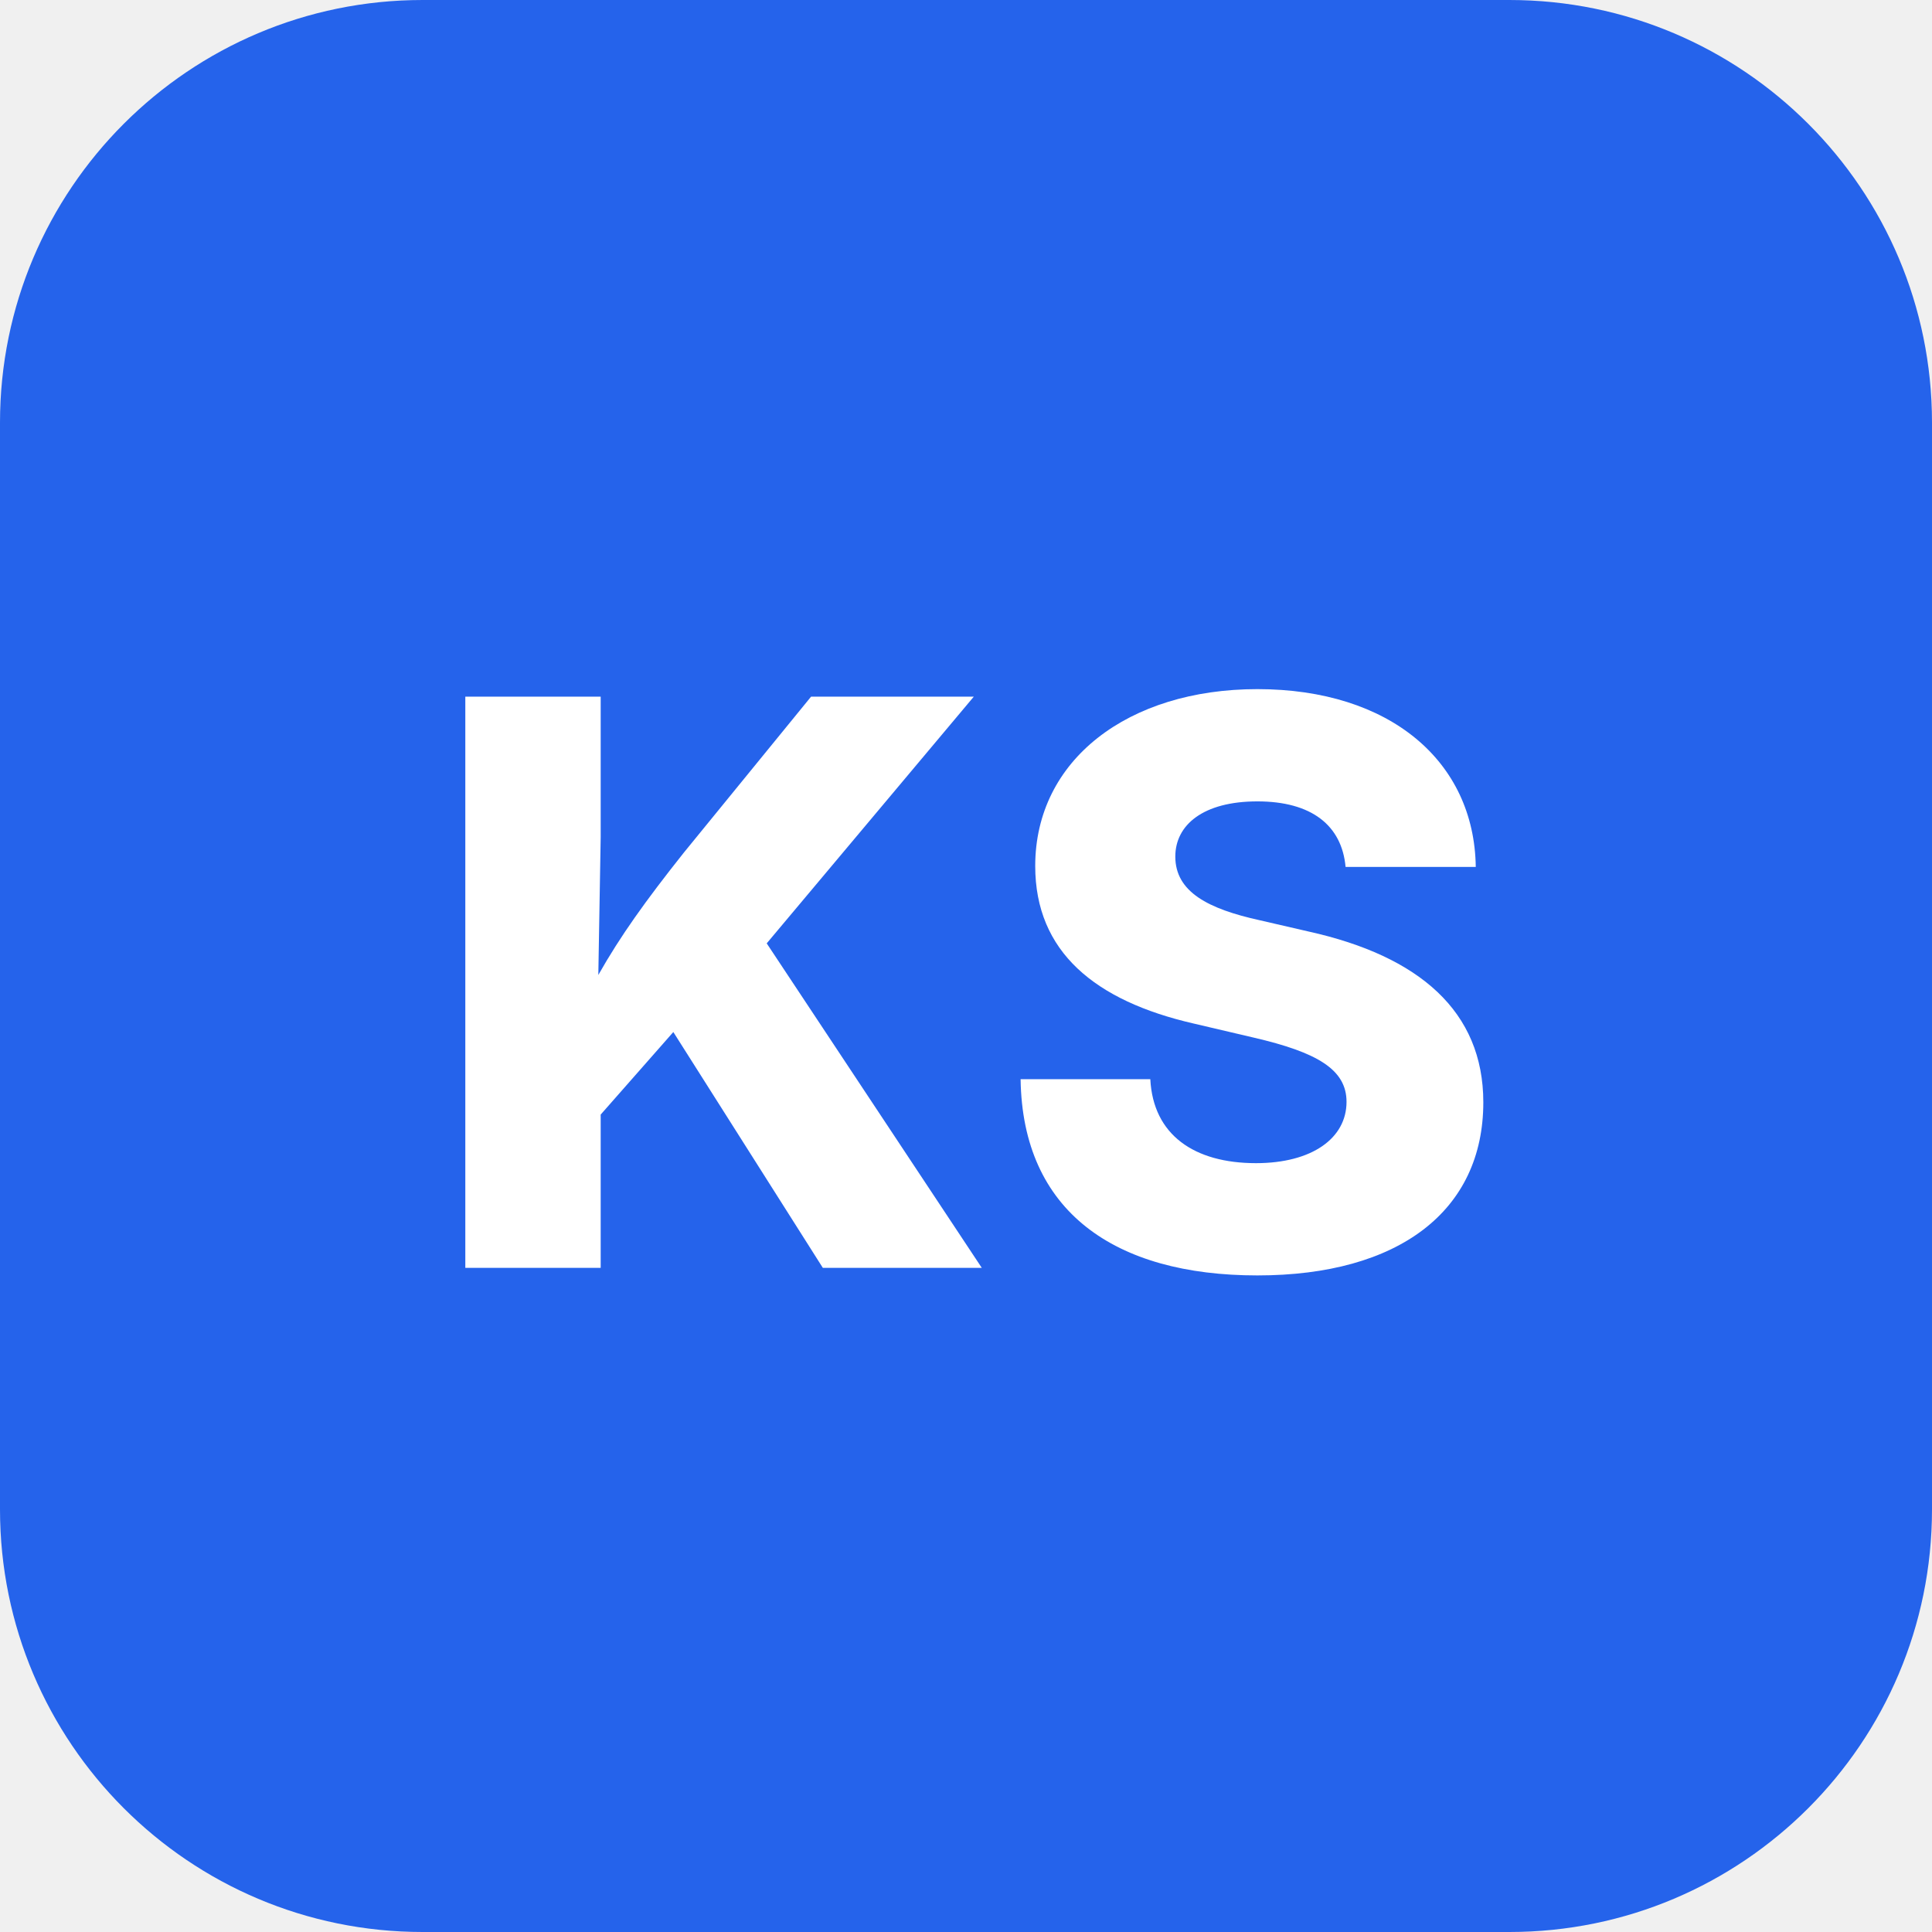
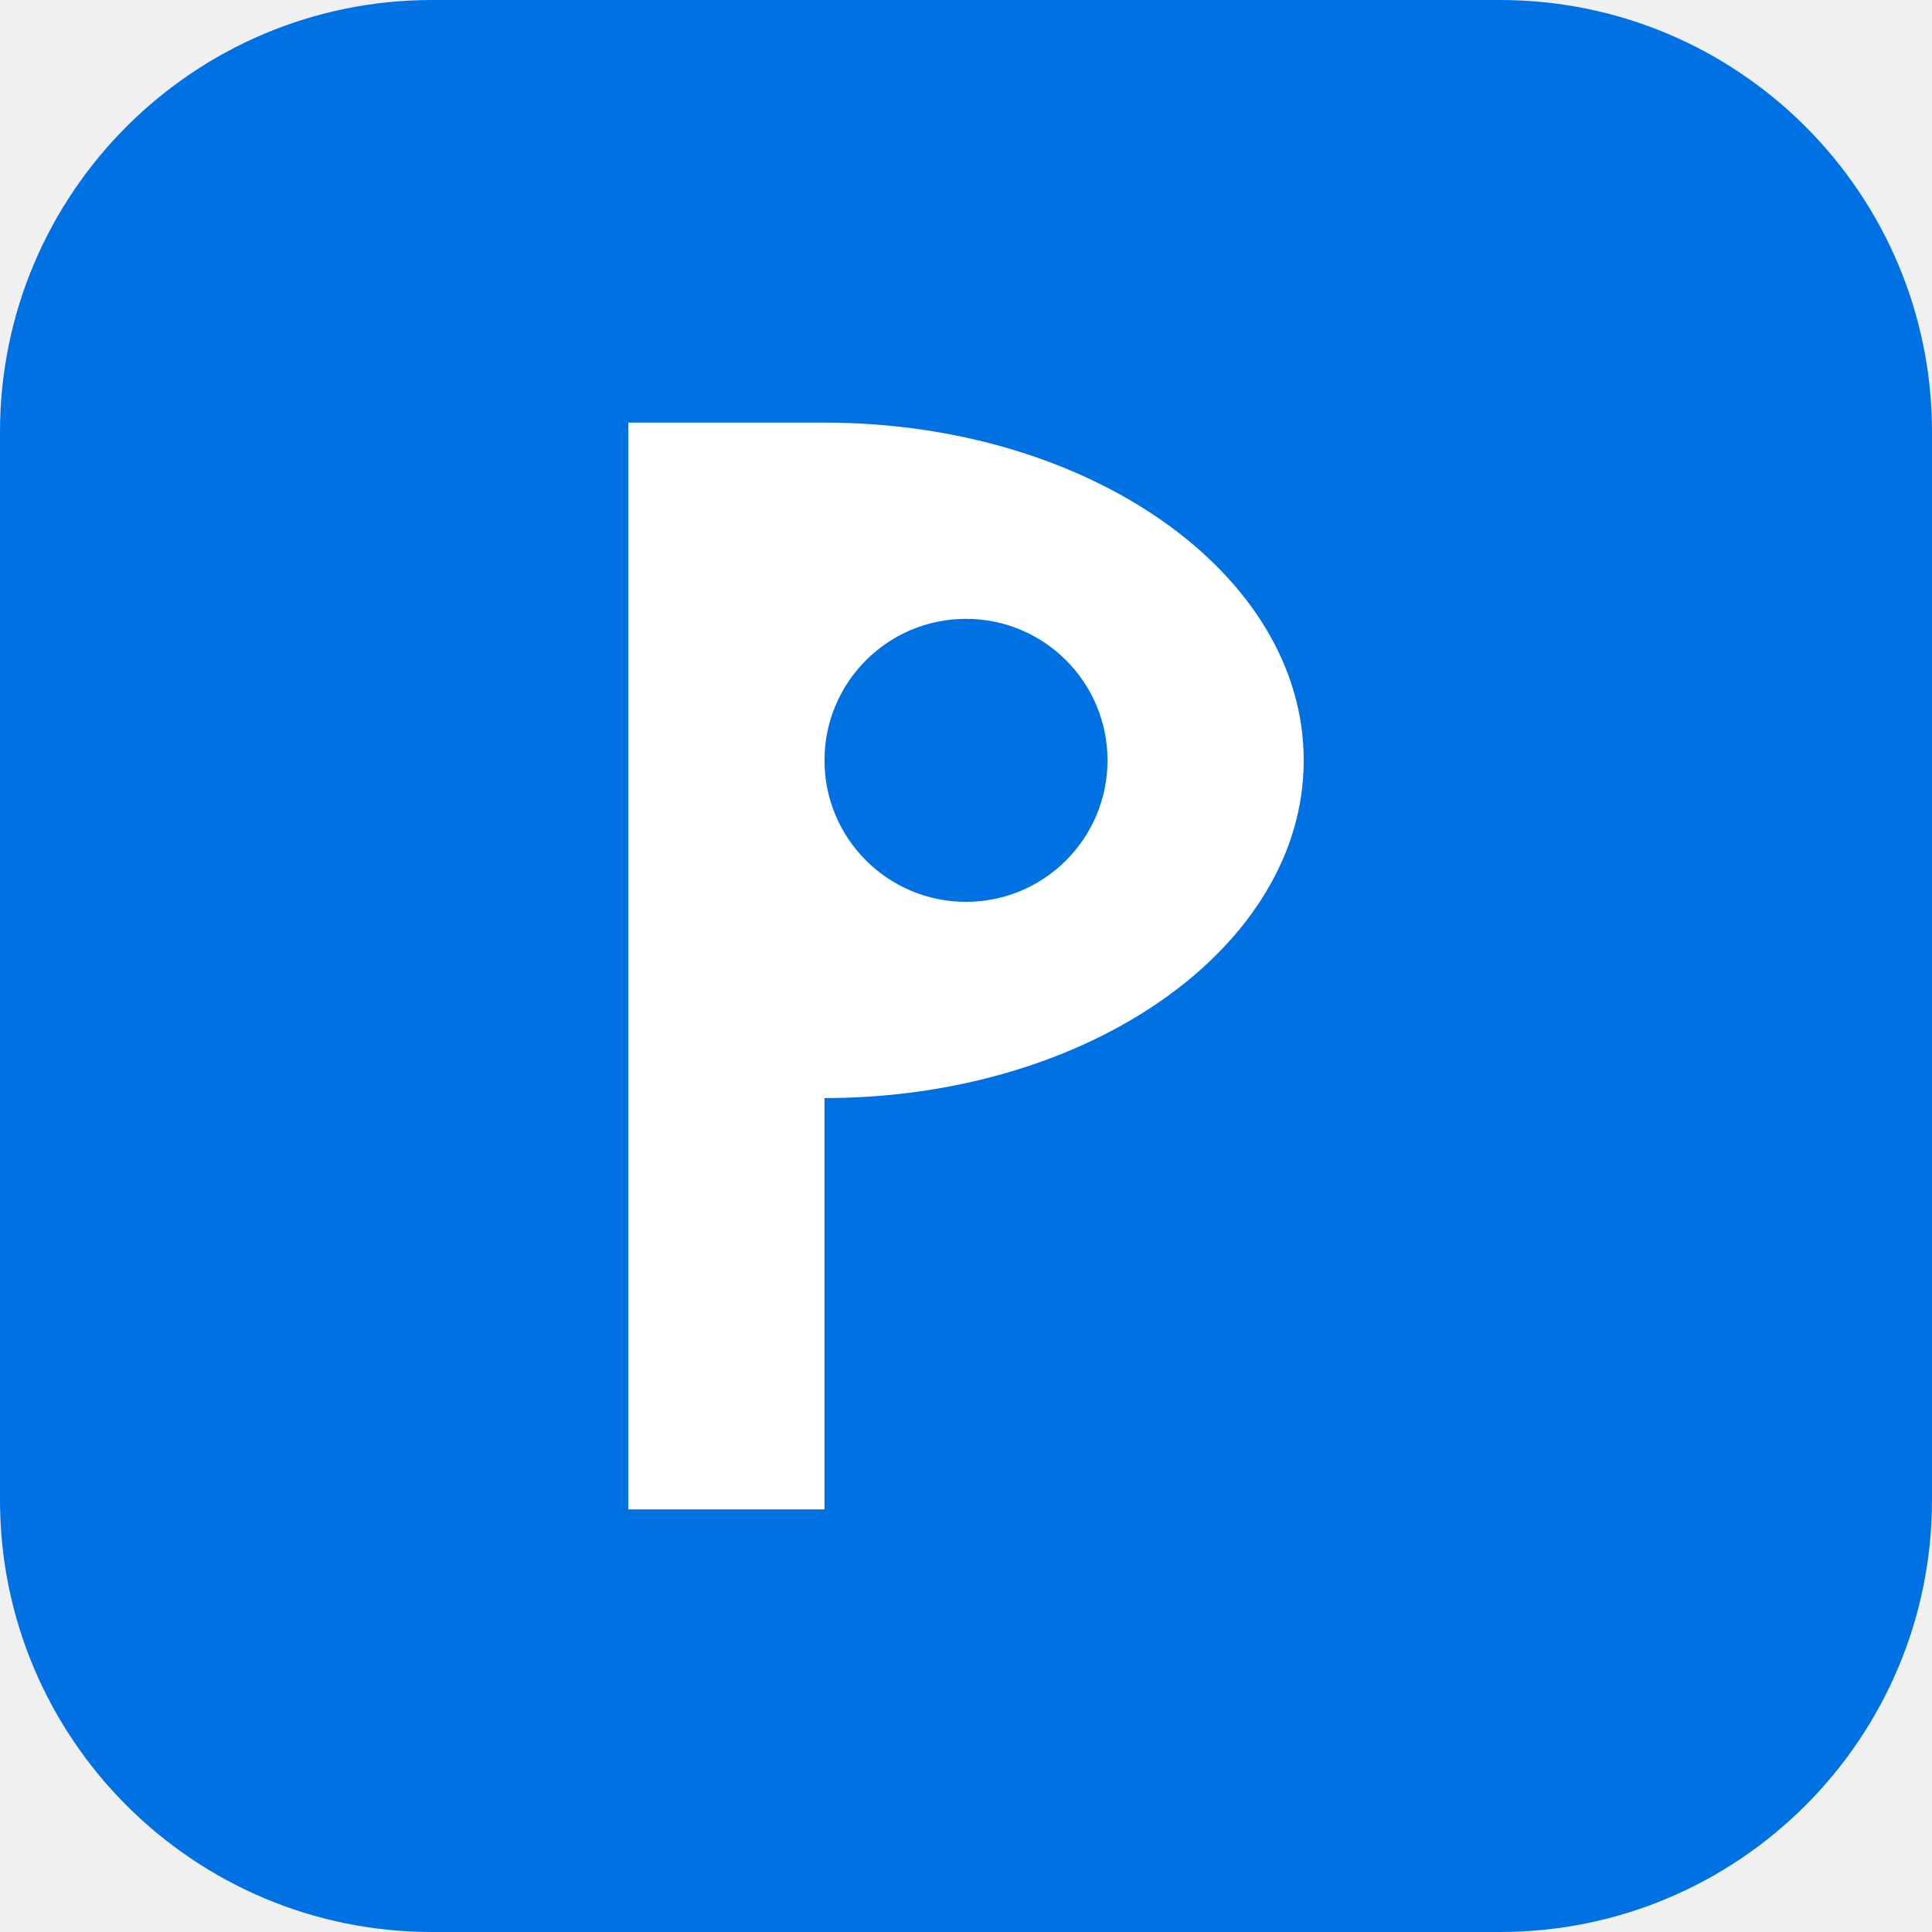
- <svg xmlns="http://www.w3.org/2000/svg" viewBox="0 0 64 64">
-   <rect width="64" height="64" rx="14" fill="#2563eb" />
-   <text x="32" y="42" text-anchor="middle" font-family="Inter, Arial, sans-serif" font-weight="800" font-size="26" fill="#ffffff">KS</text>
+ <svg xmlns="http://www.w3.org/2000/svg" viewBox="0 0 1024 1024">
+   <rect width="1024" height="1024" rx="229" fill="#0071e3" />
+   <path d="M333,224 H437 V800 H333 Z M437,224 A254,179 0 0 1 437,582 Z M437,403 A75,75 0 1 1 587,403 A75,75 0 1 1 437,403 Z" fill="#ffffff" fill-rule="evenodd" />
</svg>
